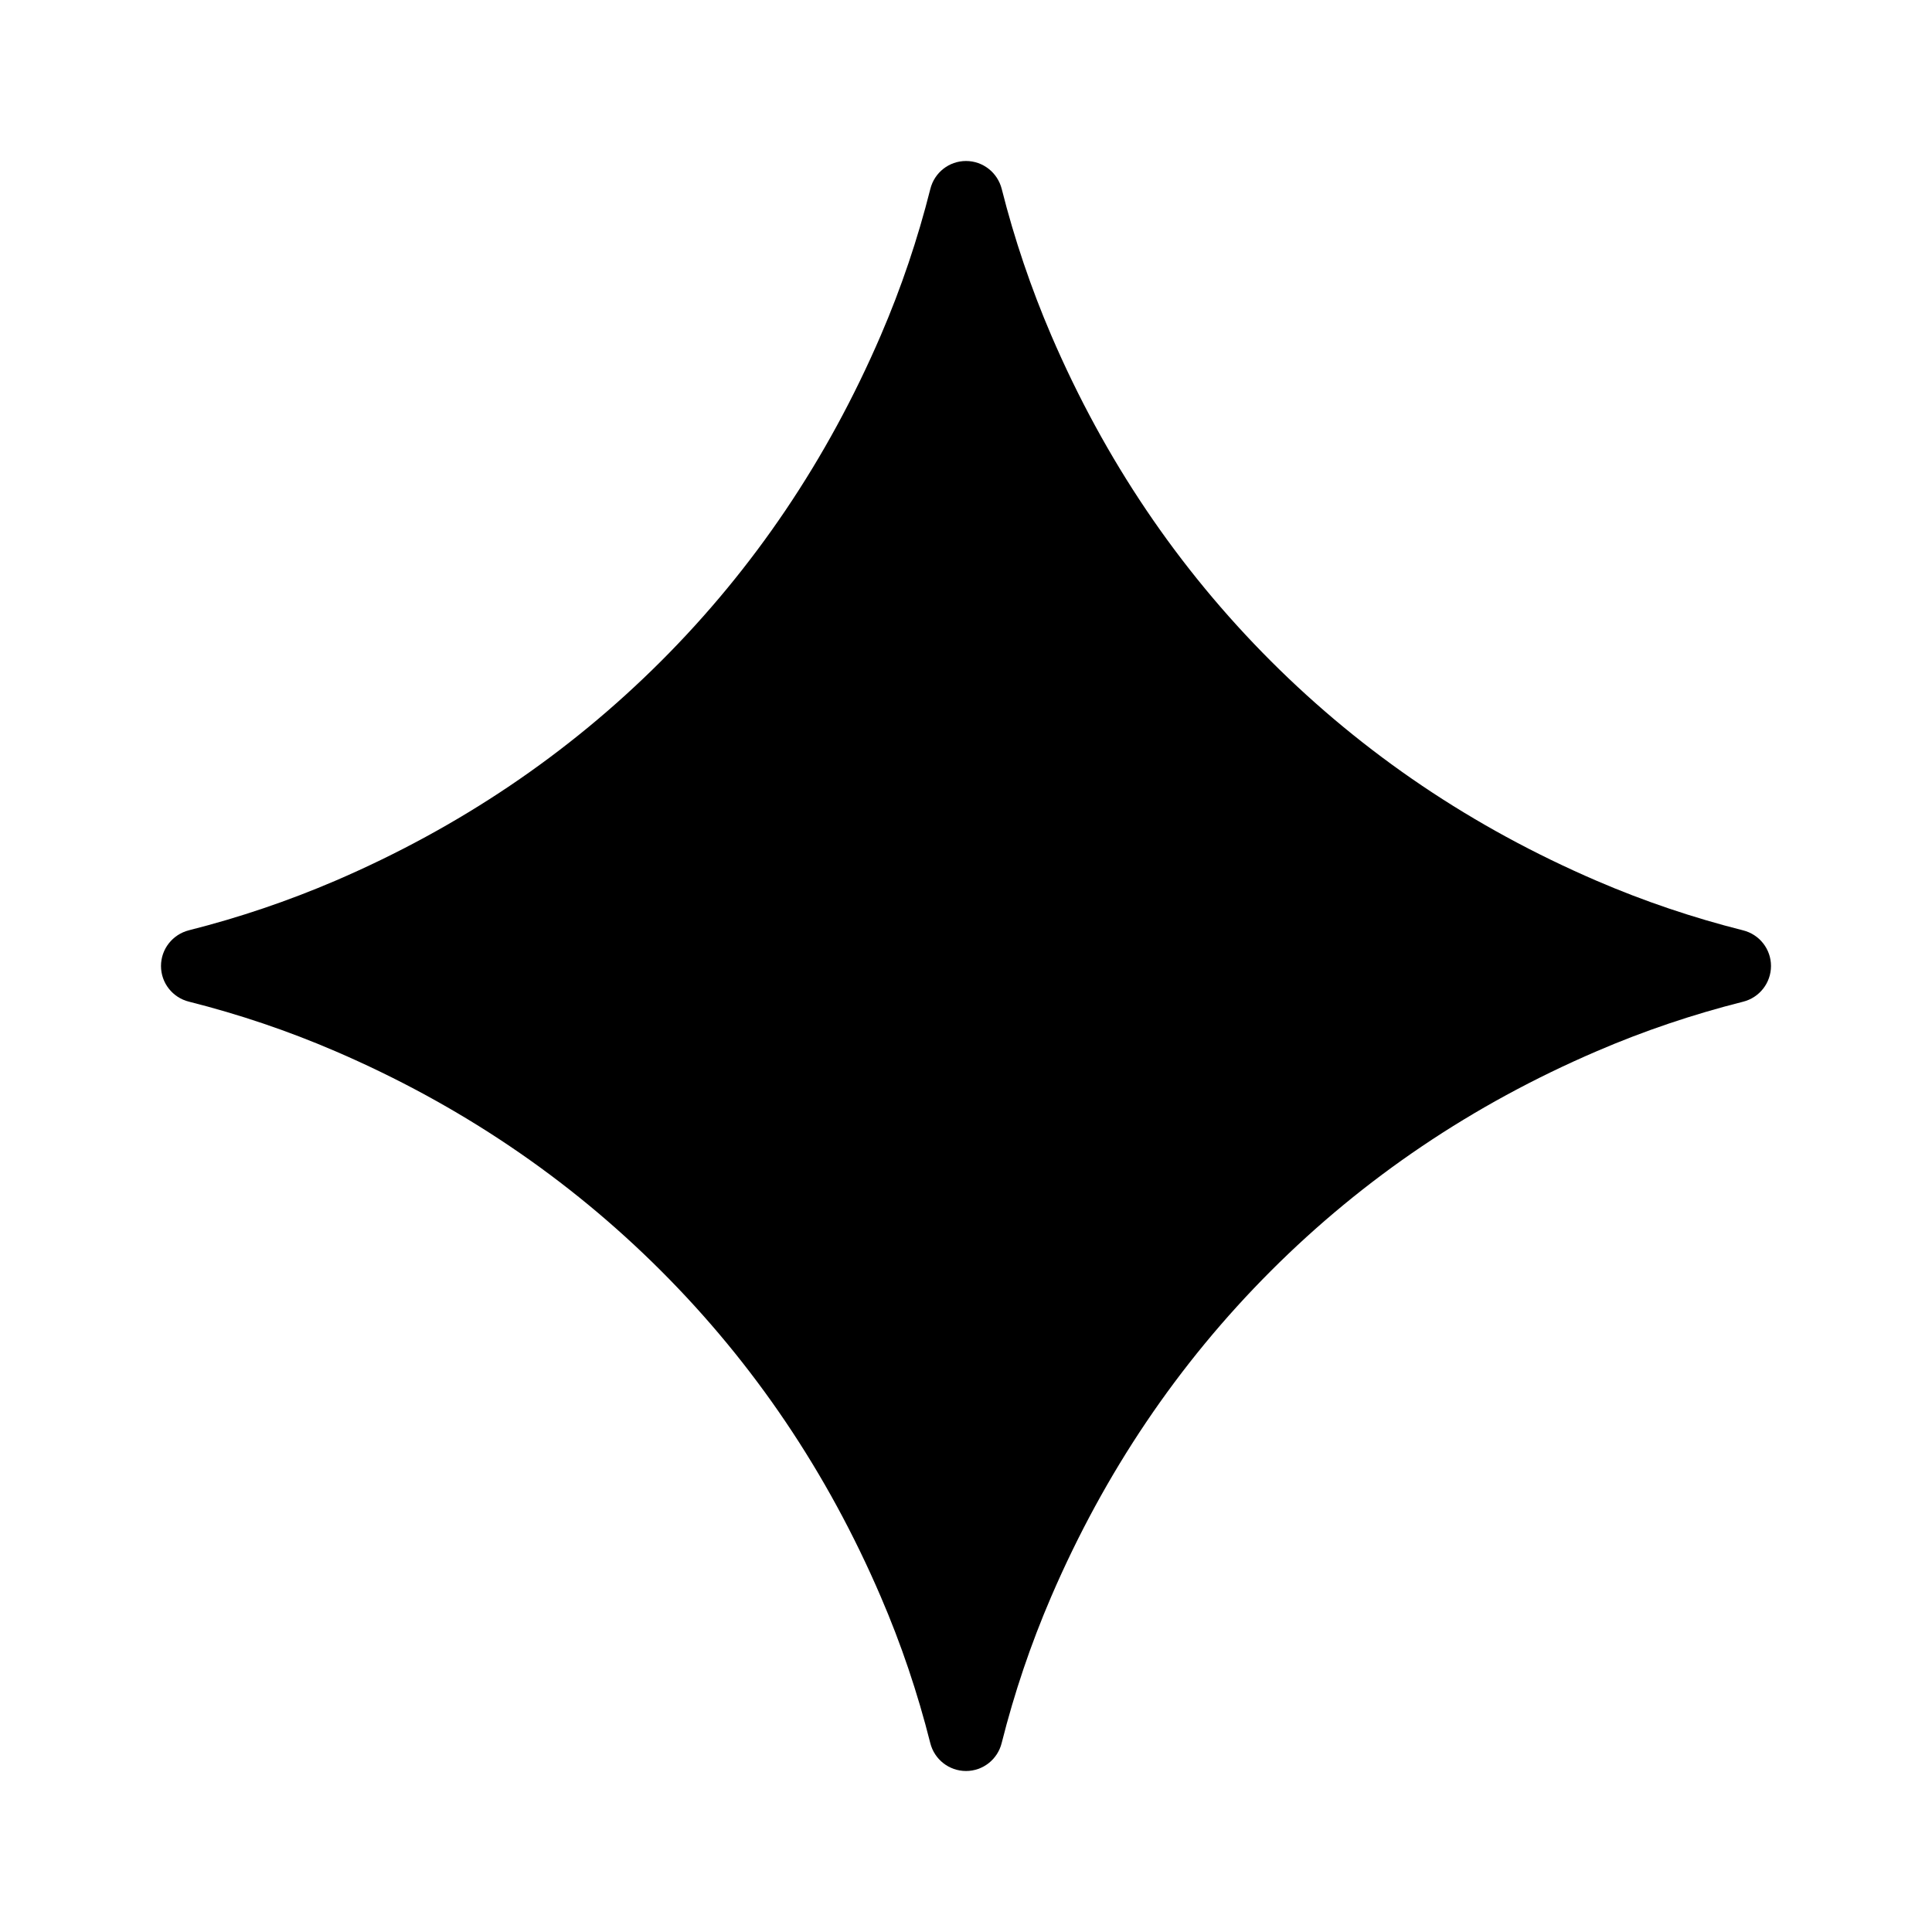
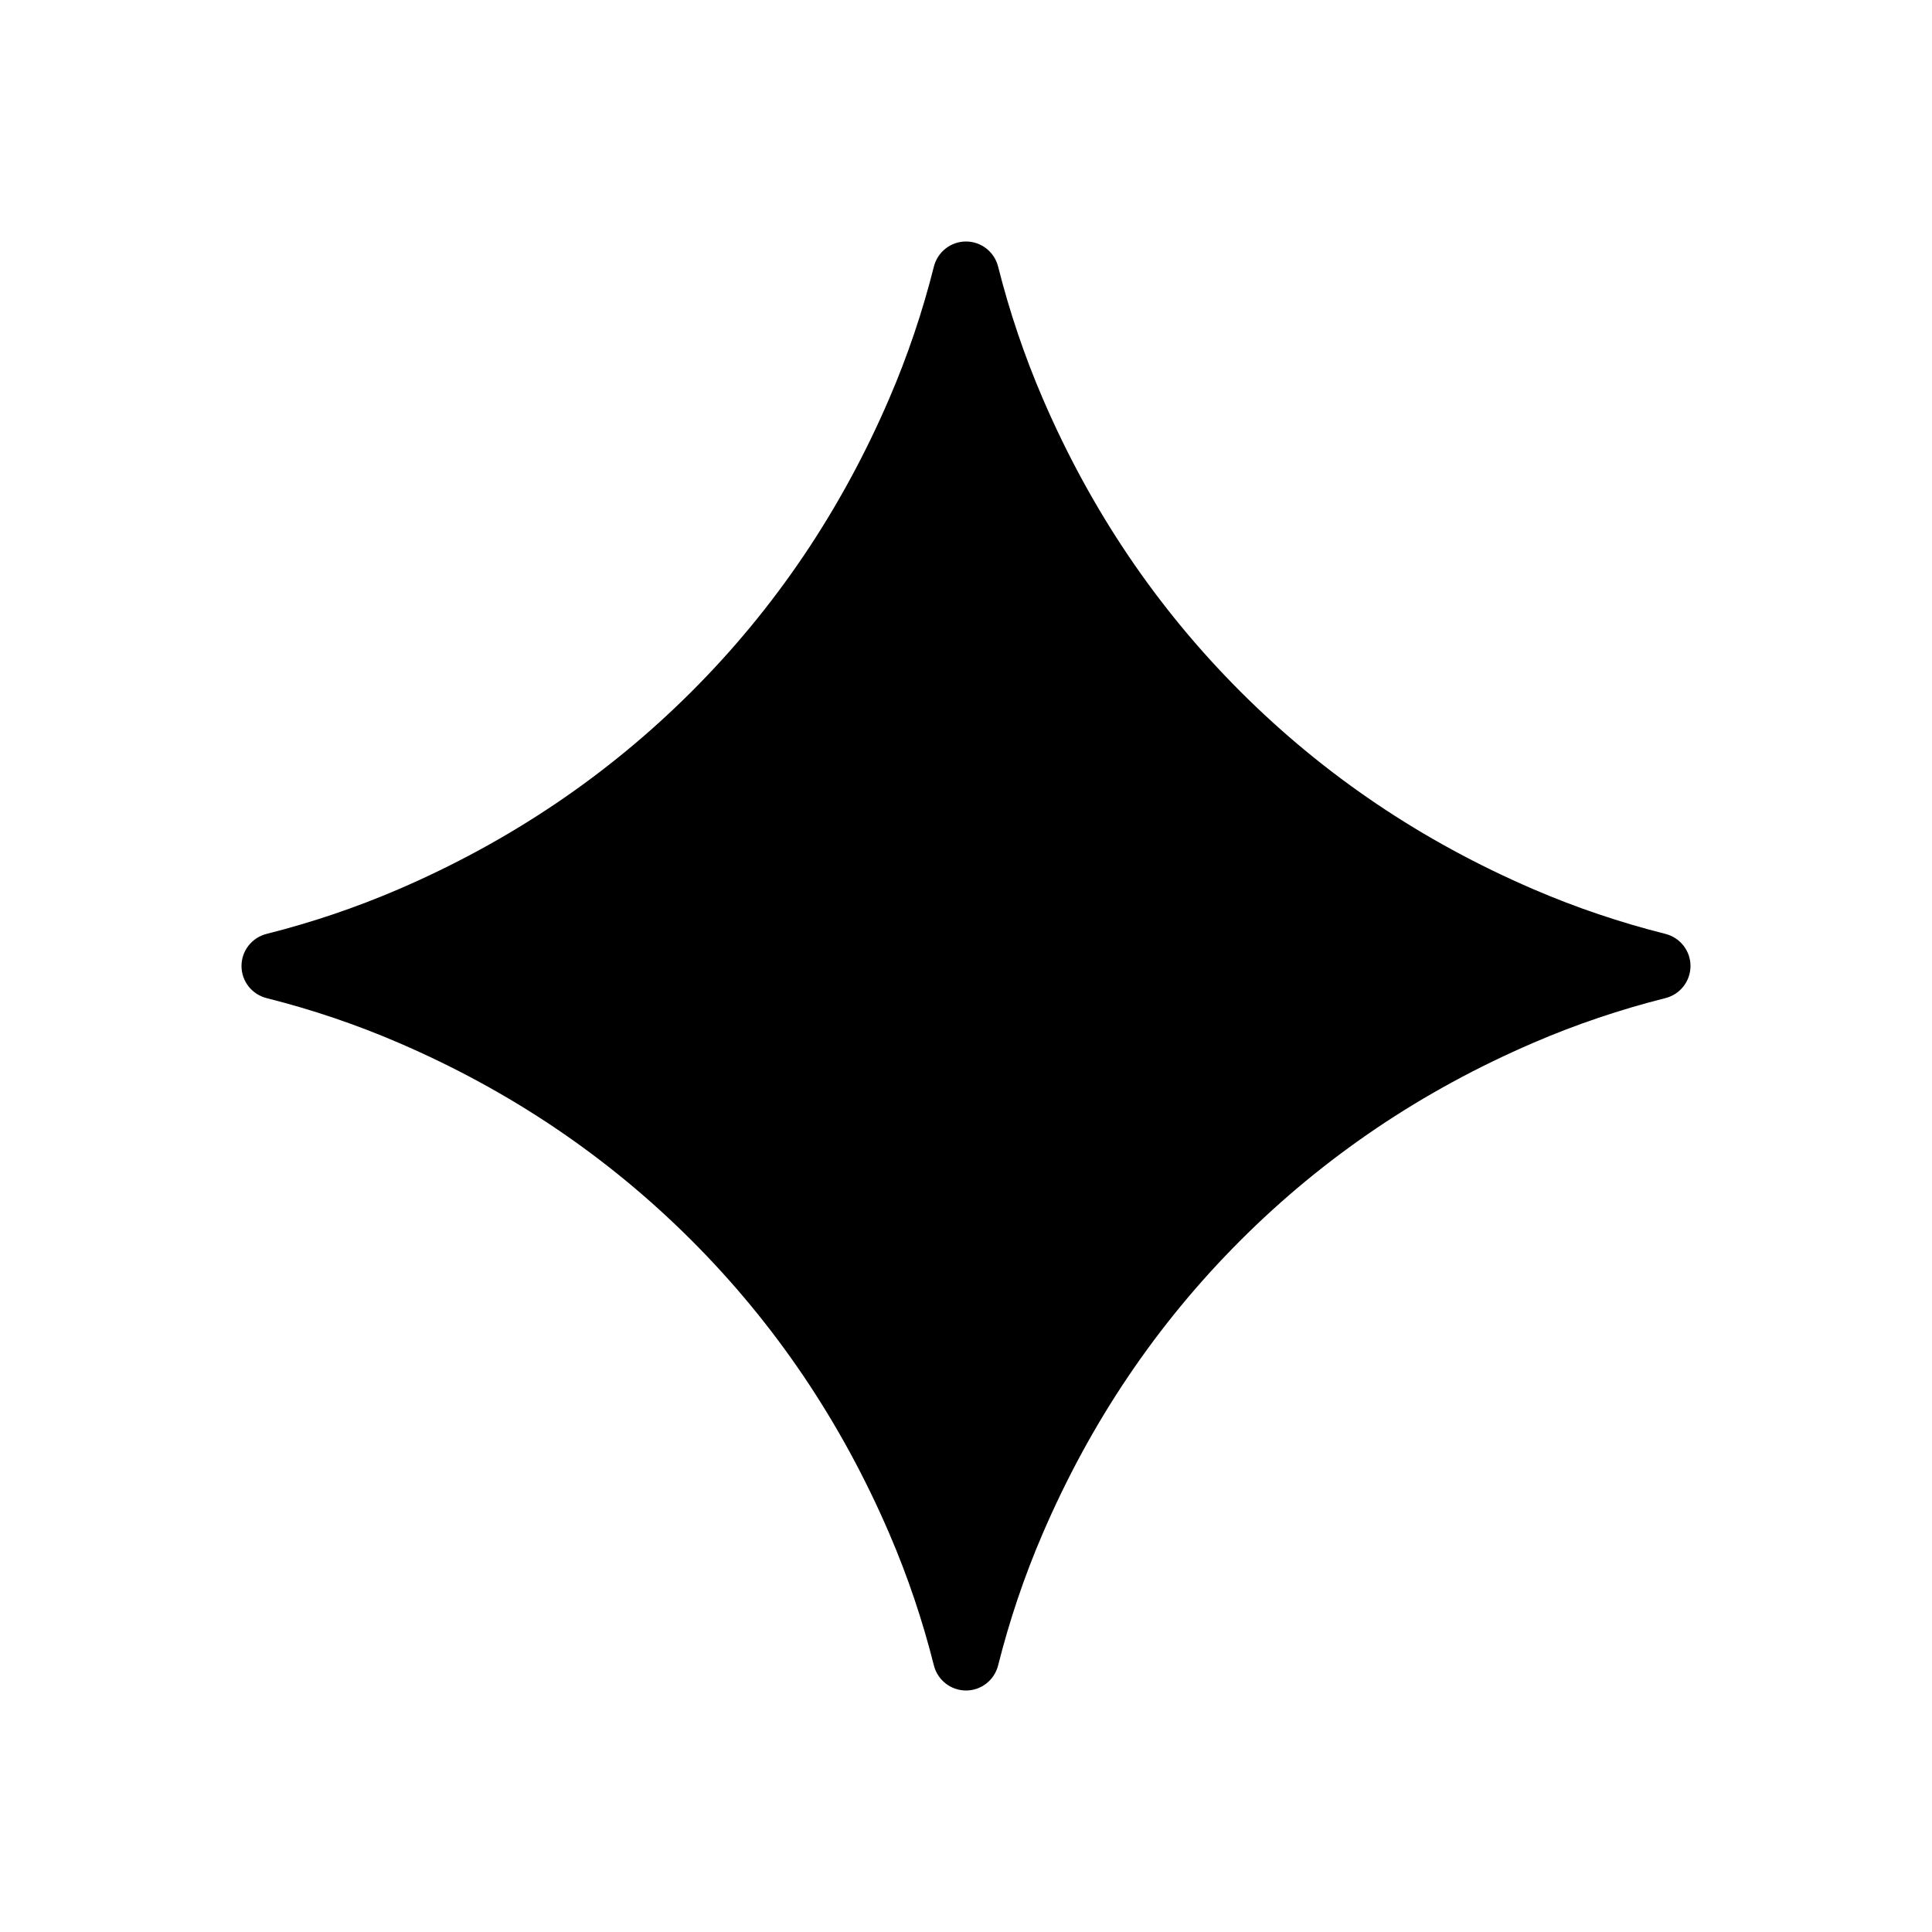
<svg xmlns="http://www.w3.org/2000/svg" width="24" height="24" viewBox="0 0 24 24" fill="currentColor">
-   <path d="M19.833 10.941c-1.541-0.664-2.889-1.573-4.045-2.728-1.156-1.156-2.066-2.505-2.728-4.045-0.253-0.59-0.459-1.198-0.616-1.82C12.392 2.143 12.21 2 12 2s-0.392 0.143-0.443 0.347c-0.157 0.623-0.361 1.228-0.616 1.82-0.664 1.541-1.573 2.89-2.728 4.045-1.156 1.155-2.505 2.065-4.045 2.728-0.59 0.253-1.198 0.459-1.82 0.616C2.143 11.608 2 11.79 2 12s0.143 0.392 0.347 0.443c0.623 0.157 1.228 0.361 1.82 0.616 1.541 0.664 2.889 1.573 4.045 2.728 1.156 1.156 2.066 2.505 2.728 4.045 0.255 0.591 0.459 1.198 0.616 1.82A0.458 0.458 0 0 0 12 22c0.21 0 0.392-0.143 0.443-0.347 0.157-0.623 0.361-1.228 0.616-1.82 0.664-1.541 1.573-2.889 2.728-4.045 1.156-1.156 2.505-2.066 4.045-2.728 0.591-0.255 1.198-0.459 1.82-0.616A0.458 0.458 0 0 0 22 12c0-0.21-0.143-0.392-0.347-0.443-0.623-0.157-1.228-0.361-1.82-0.616Z" />
+   <path d="M19.05 11.047c-1.387-0.597-2.6-1.415-3.641-2.456-1.04-1.04-1.859-2.254-2.456-3.641-0.228-0.531-0.413-1.078-0.554-1.638C12.353 3.129 12.189 3 12 3s-0.353 0.129-0.399 0.312c-0.141 0.56-0.325 1.106-0.554 1.638-0.597 1.387-1.415 2.601-2.456 3.641-1.04 1.039-2.254 1.858-3.641 2.456-0.531 0.228-1.078 0.413-1.638 0.554C3.129 11.647 3 11.811 3 12s0.129 0.353 0.312 0.399c0.56 0.141 1.106 0.325 1.638 0.554 1.387 0.597 2.6 1.415 3.641 2.456 1.04 1.04 1.859 2.254 2.456 3.641 0.229 0.532 0.413 1.078 0.554 1.638A0.412 0.412 0 0 0 12 21c0.189 0 0.353-0.129 0.399-0.312 0.141-0.56 0.325-1.106 0.554-1.638 0.597-1.387 1.415-2.6 2.456-3.641 1.04-1.04 2.254-1.859 3.641-2.456 0.532-0.229 1.078-0.413 1.638-0.554A0.412 0.412 0 0 0 21 12c0-0.189-0.129-0.353-0.312-0.399-0.56-0.141-1.106-0.325-1.638-0.554Z" />
</svg>
